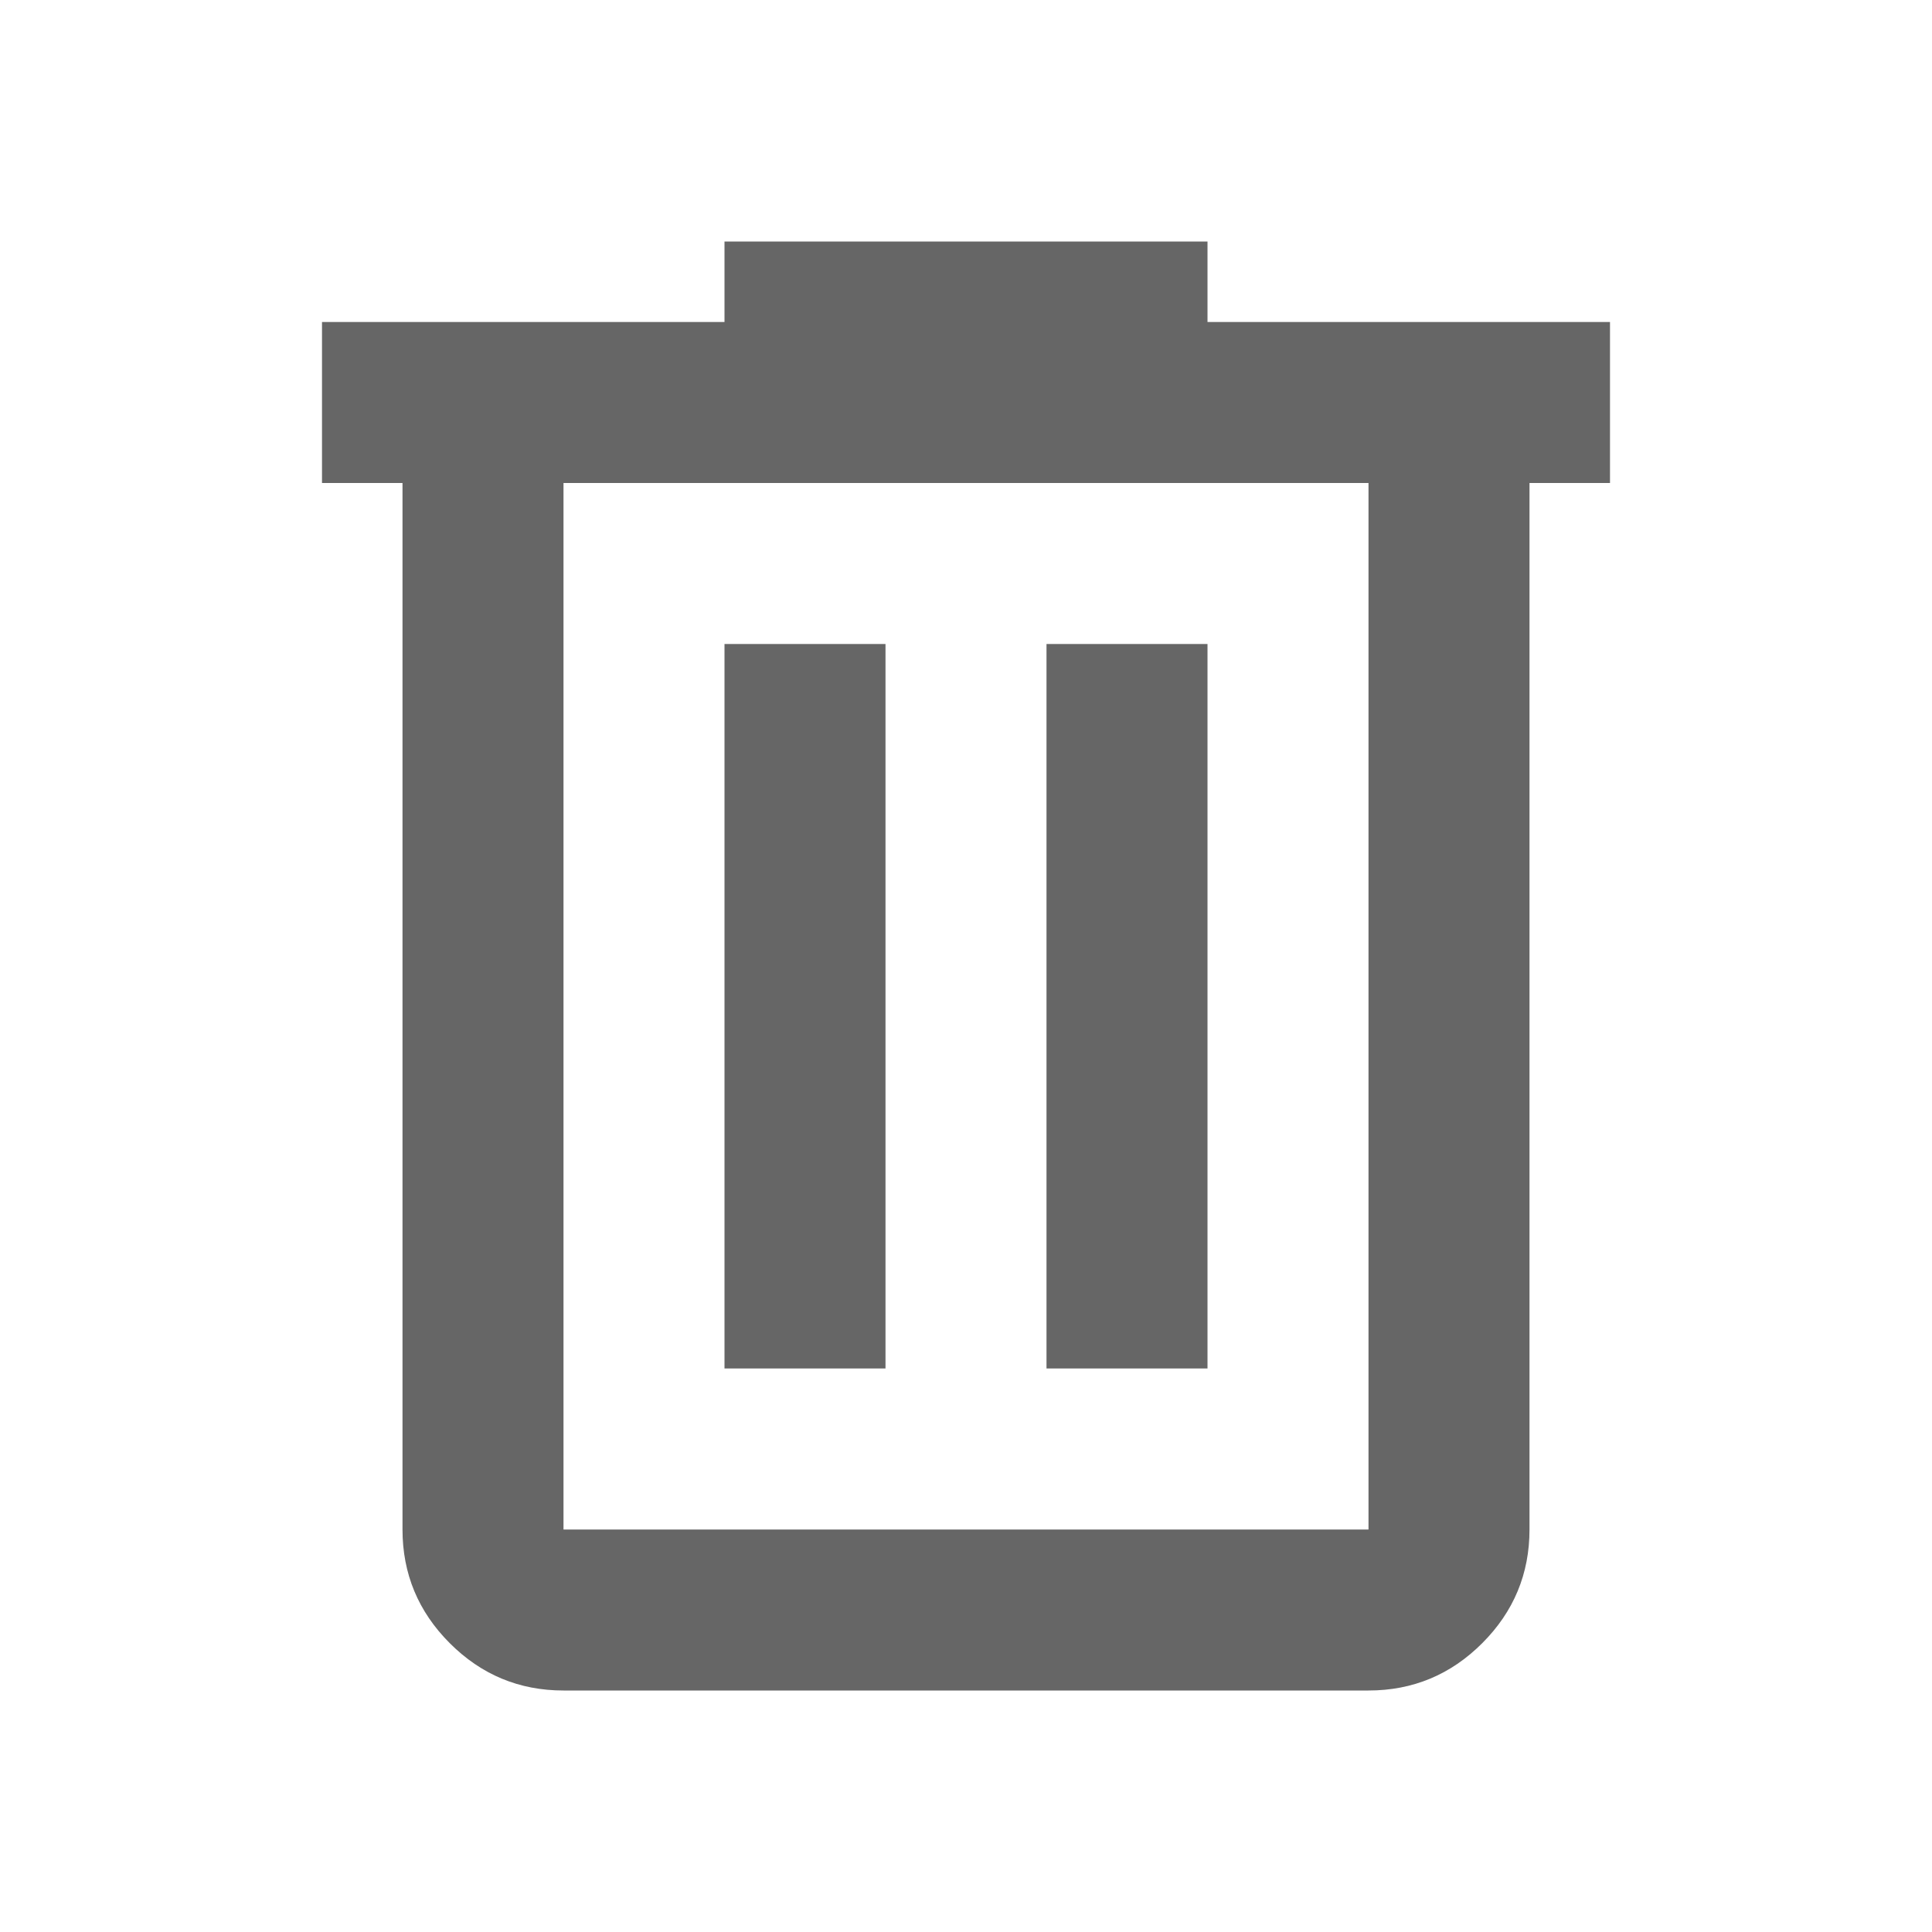
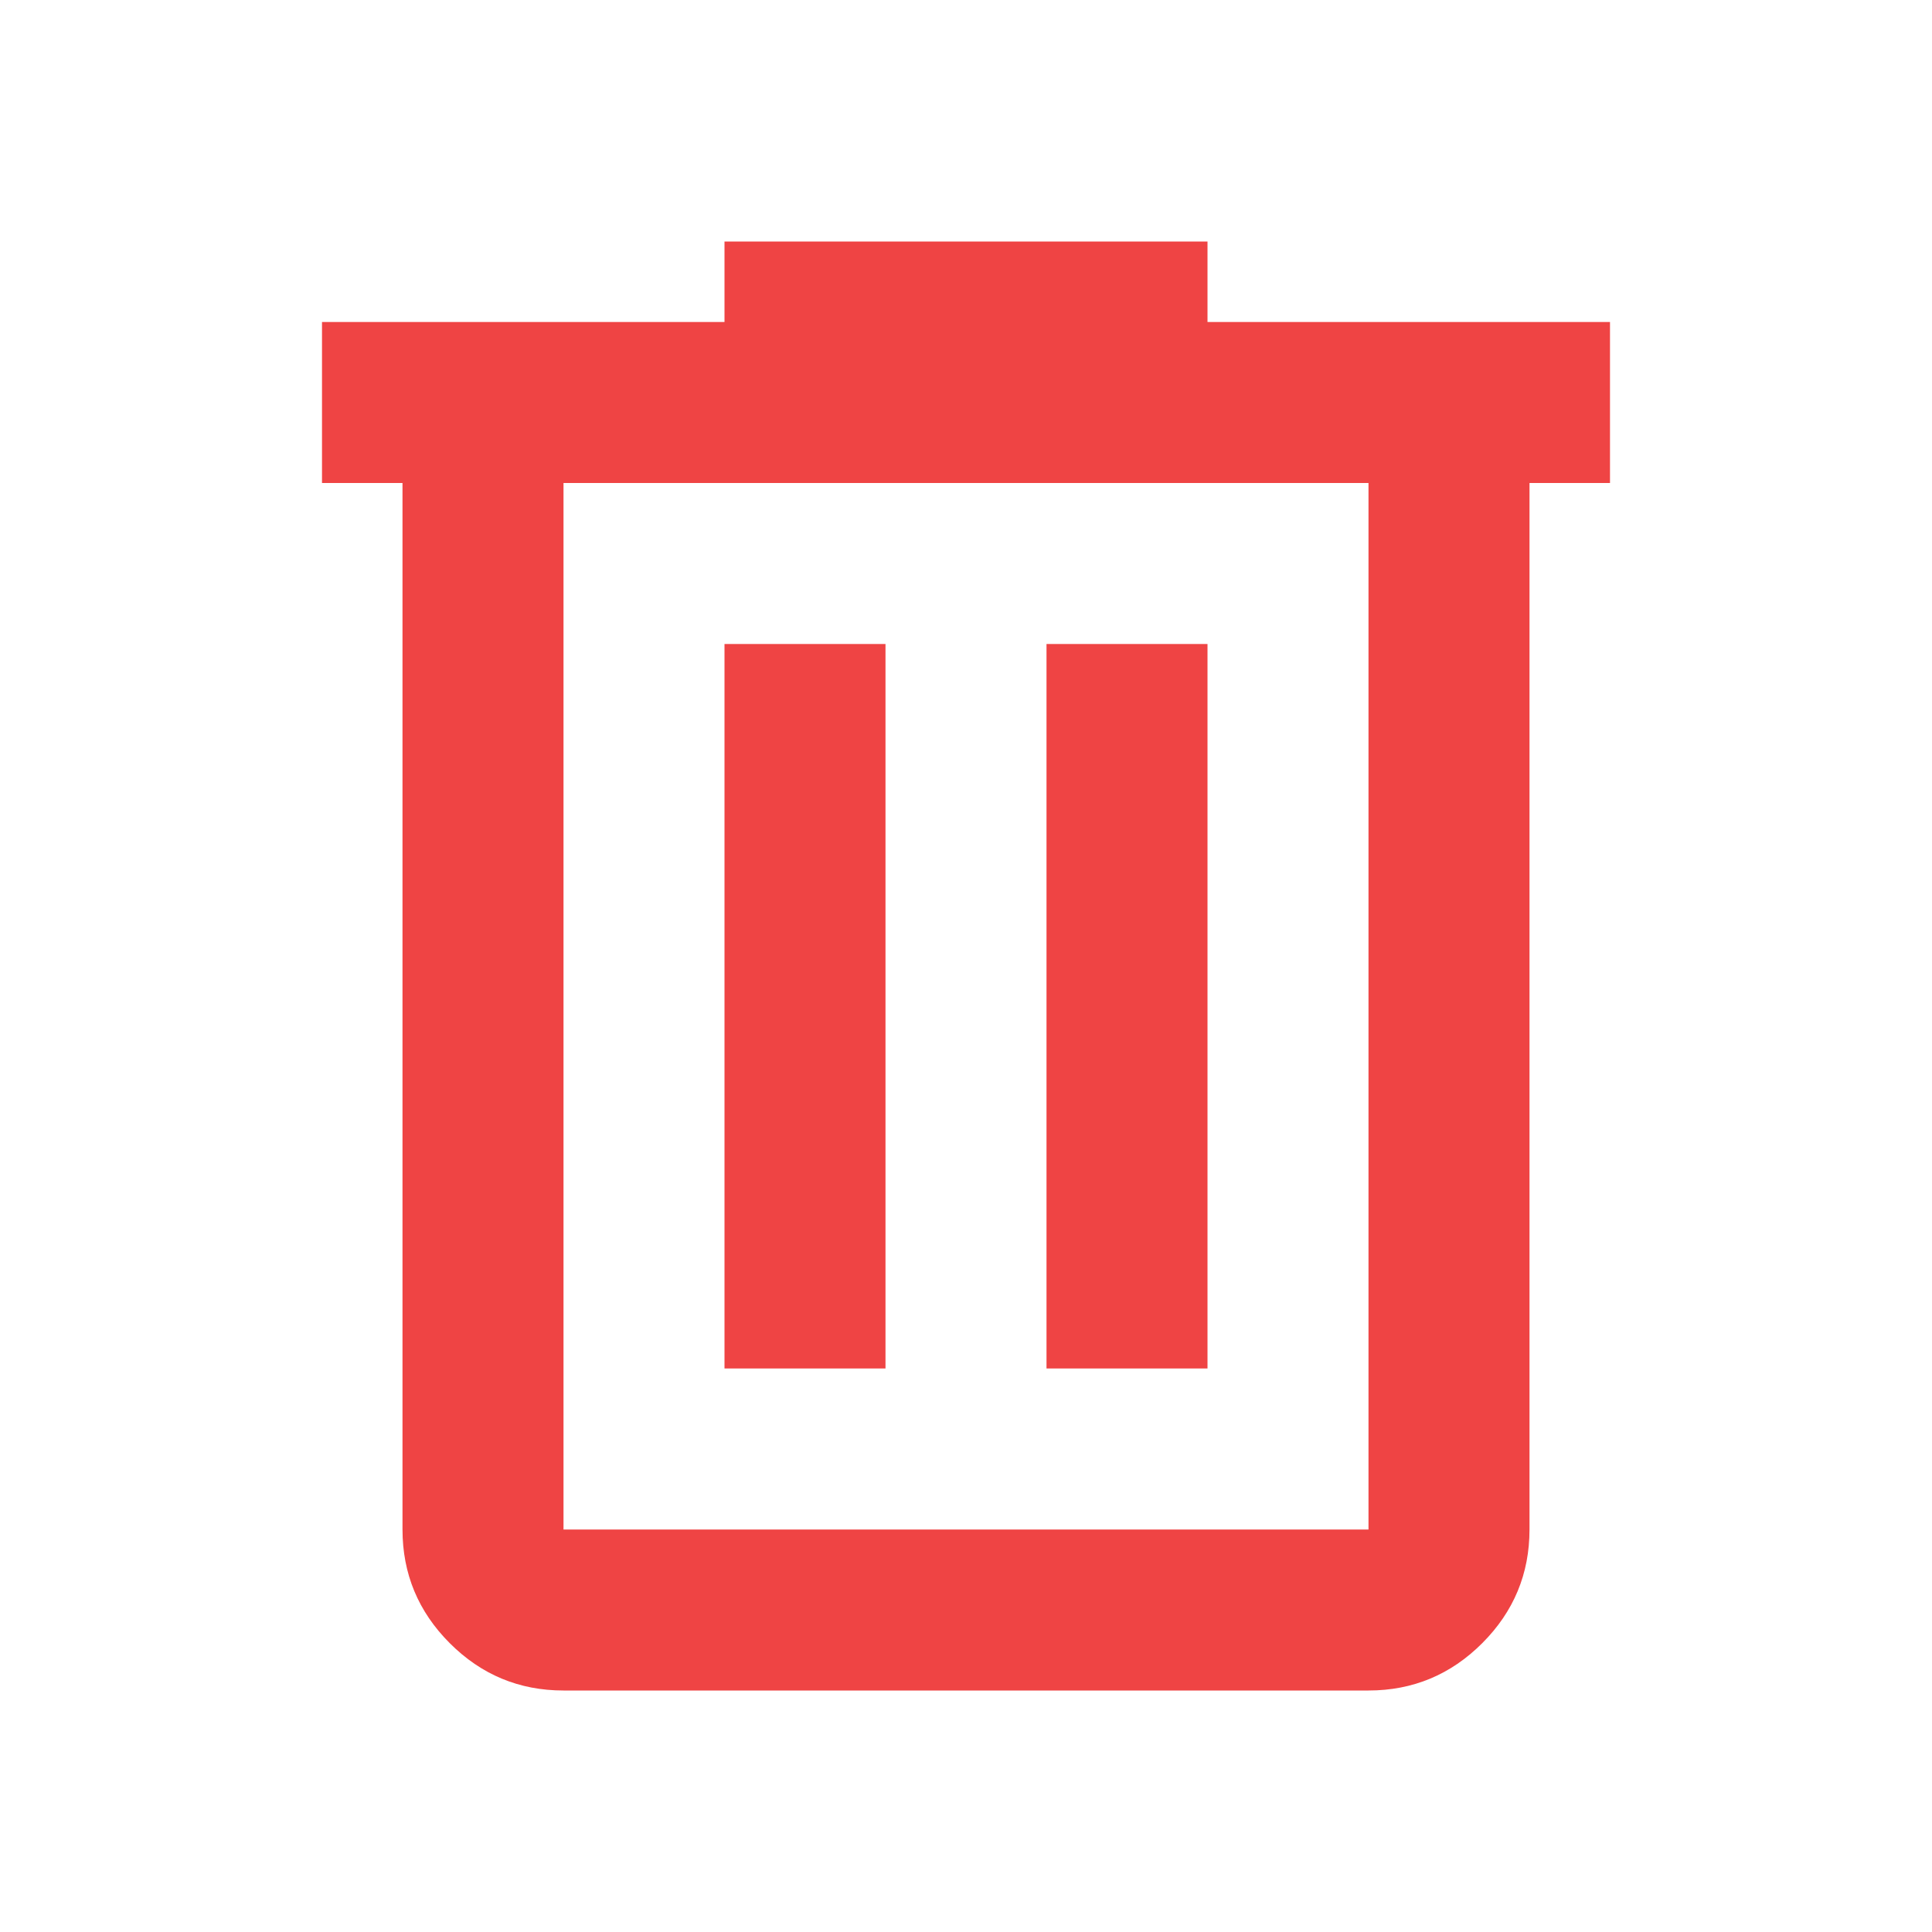
- <svg xmlns="http://www.w3.org/2000/svg" height="24px" viewBox="0 -960 960 960" width="24px" fill="#666">
+ <svg xmlns="http://www.w3.org/2000/svg" height="24px" viewBox="0 -960 960 960" width="24px" fill="#EF4444">
  <path d="M280-120q-33 0-56.5-23.5T200-200v-520h-40v-80h200v-40h240v40h200v80h-40v520q0 33-23.5 56.5T680-120H280Zm400-600H280v520h400v-520ZM360-280h80v-360h-80v360Zm160 0h80v-360h-80v360ZM280-720v520-520Z" />
</svg>
